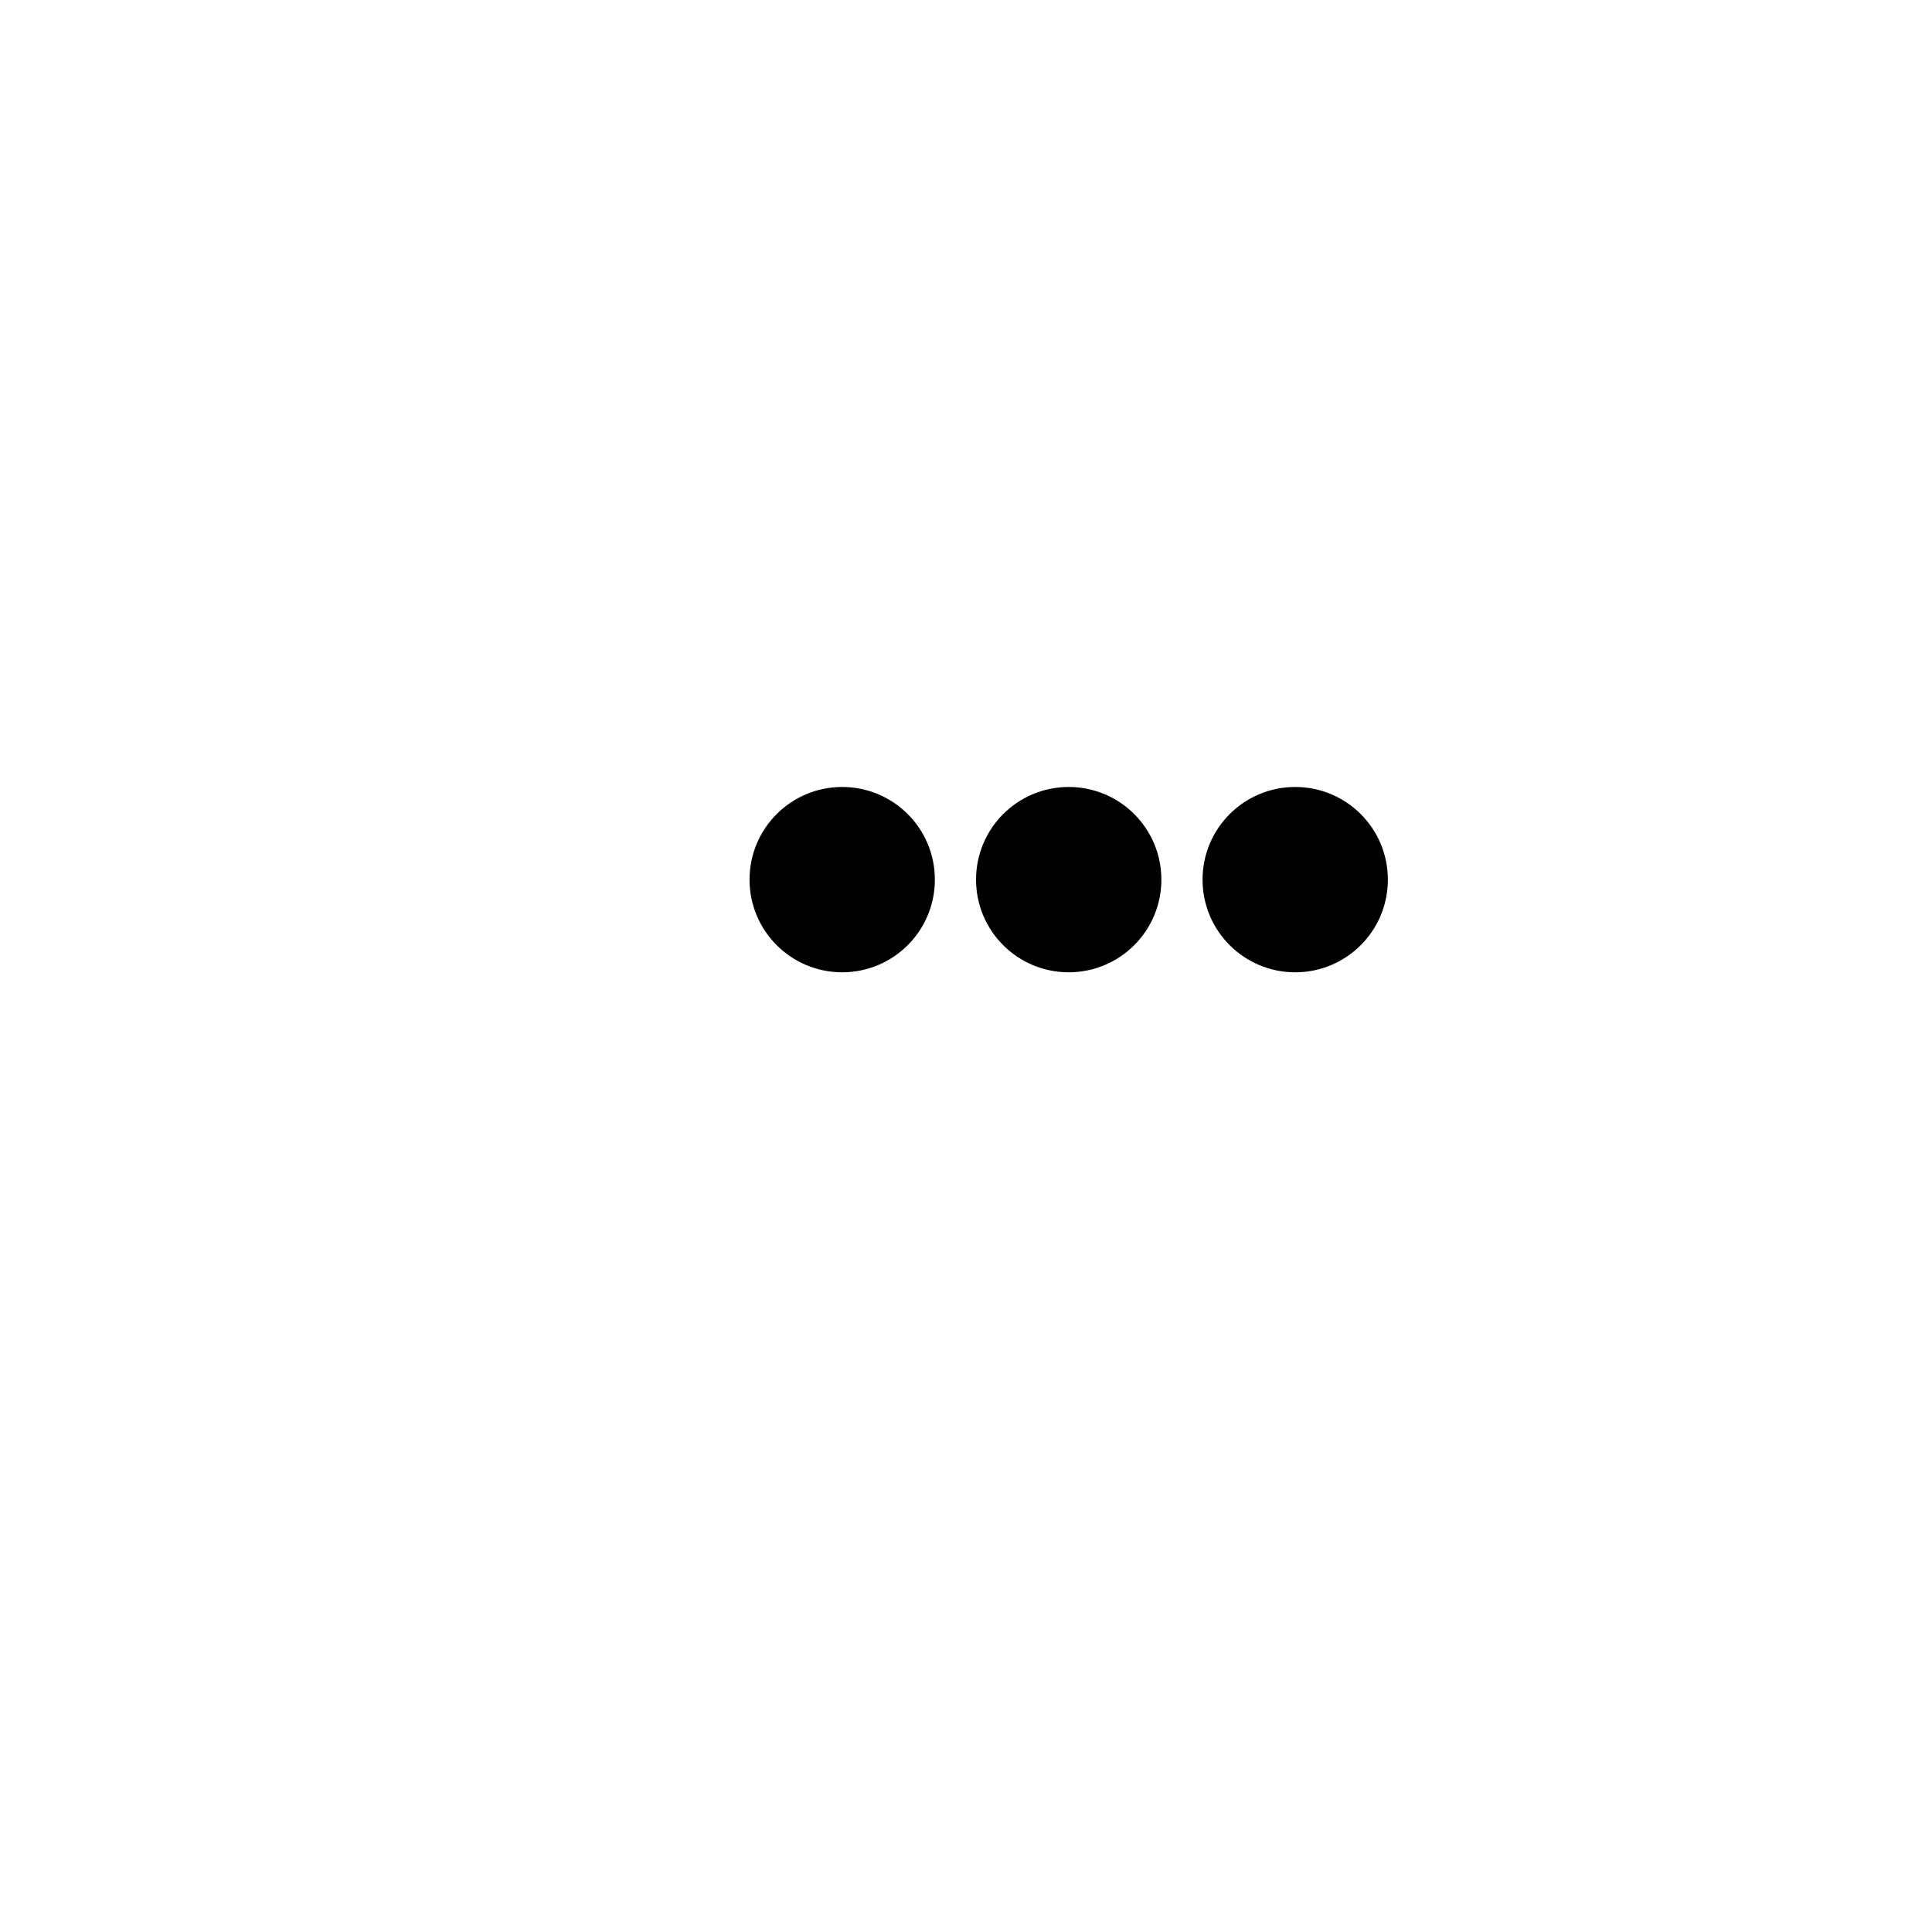
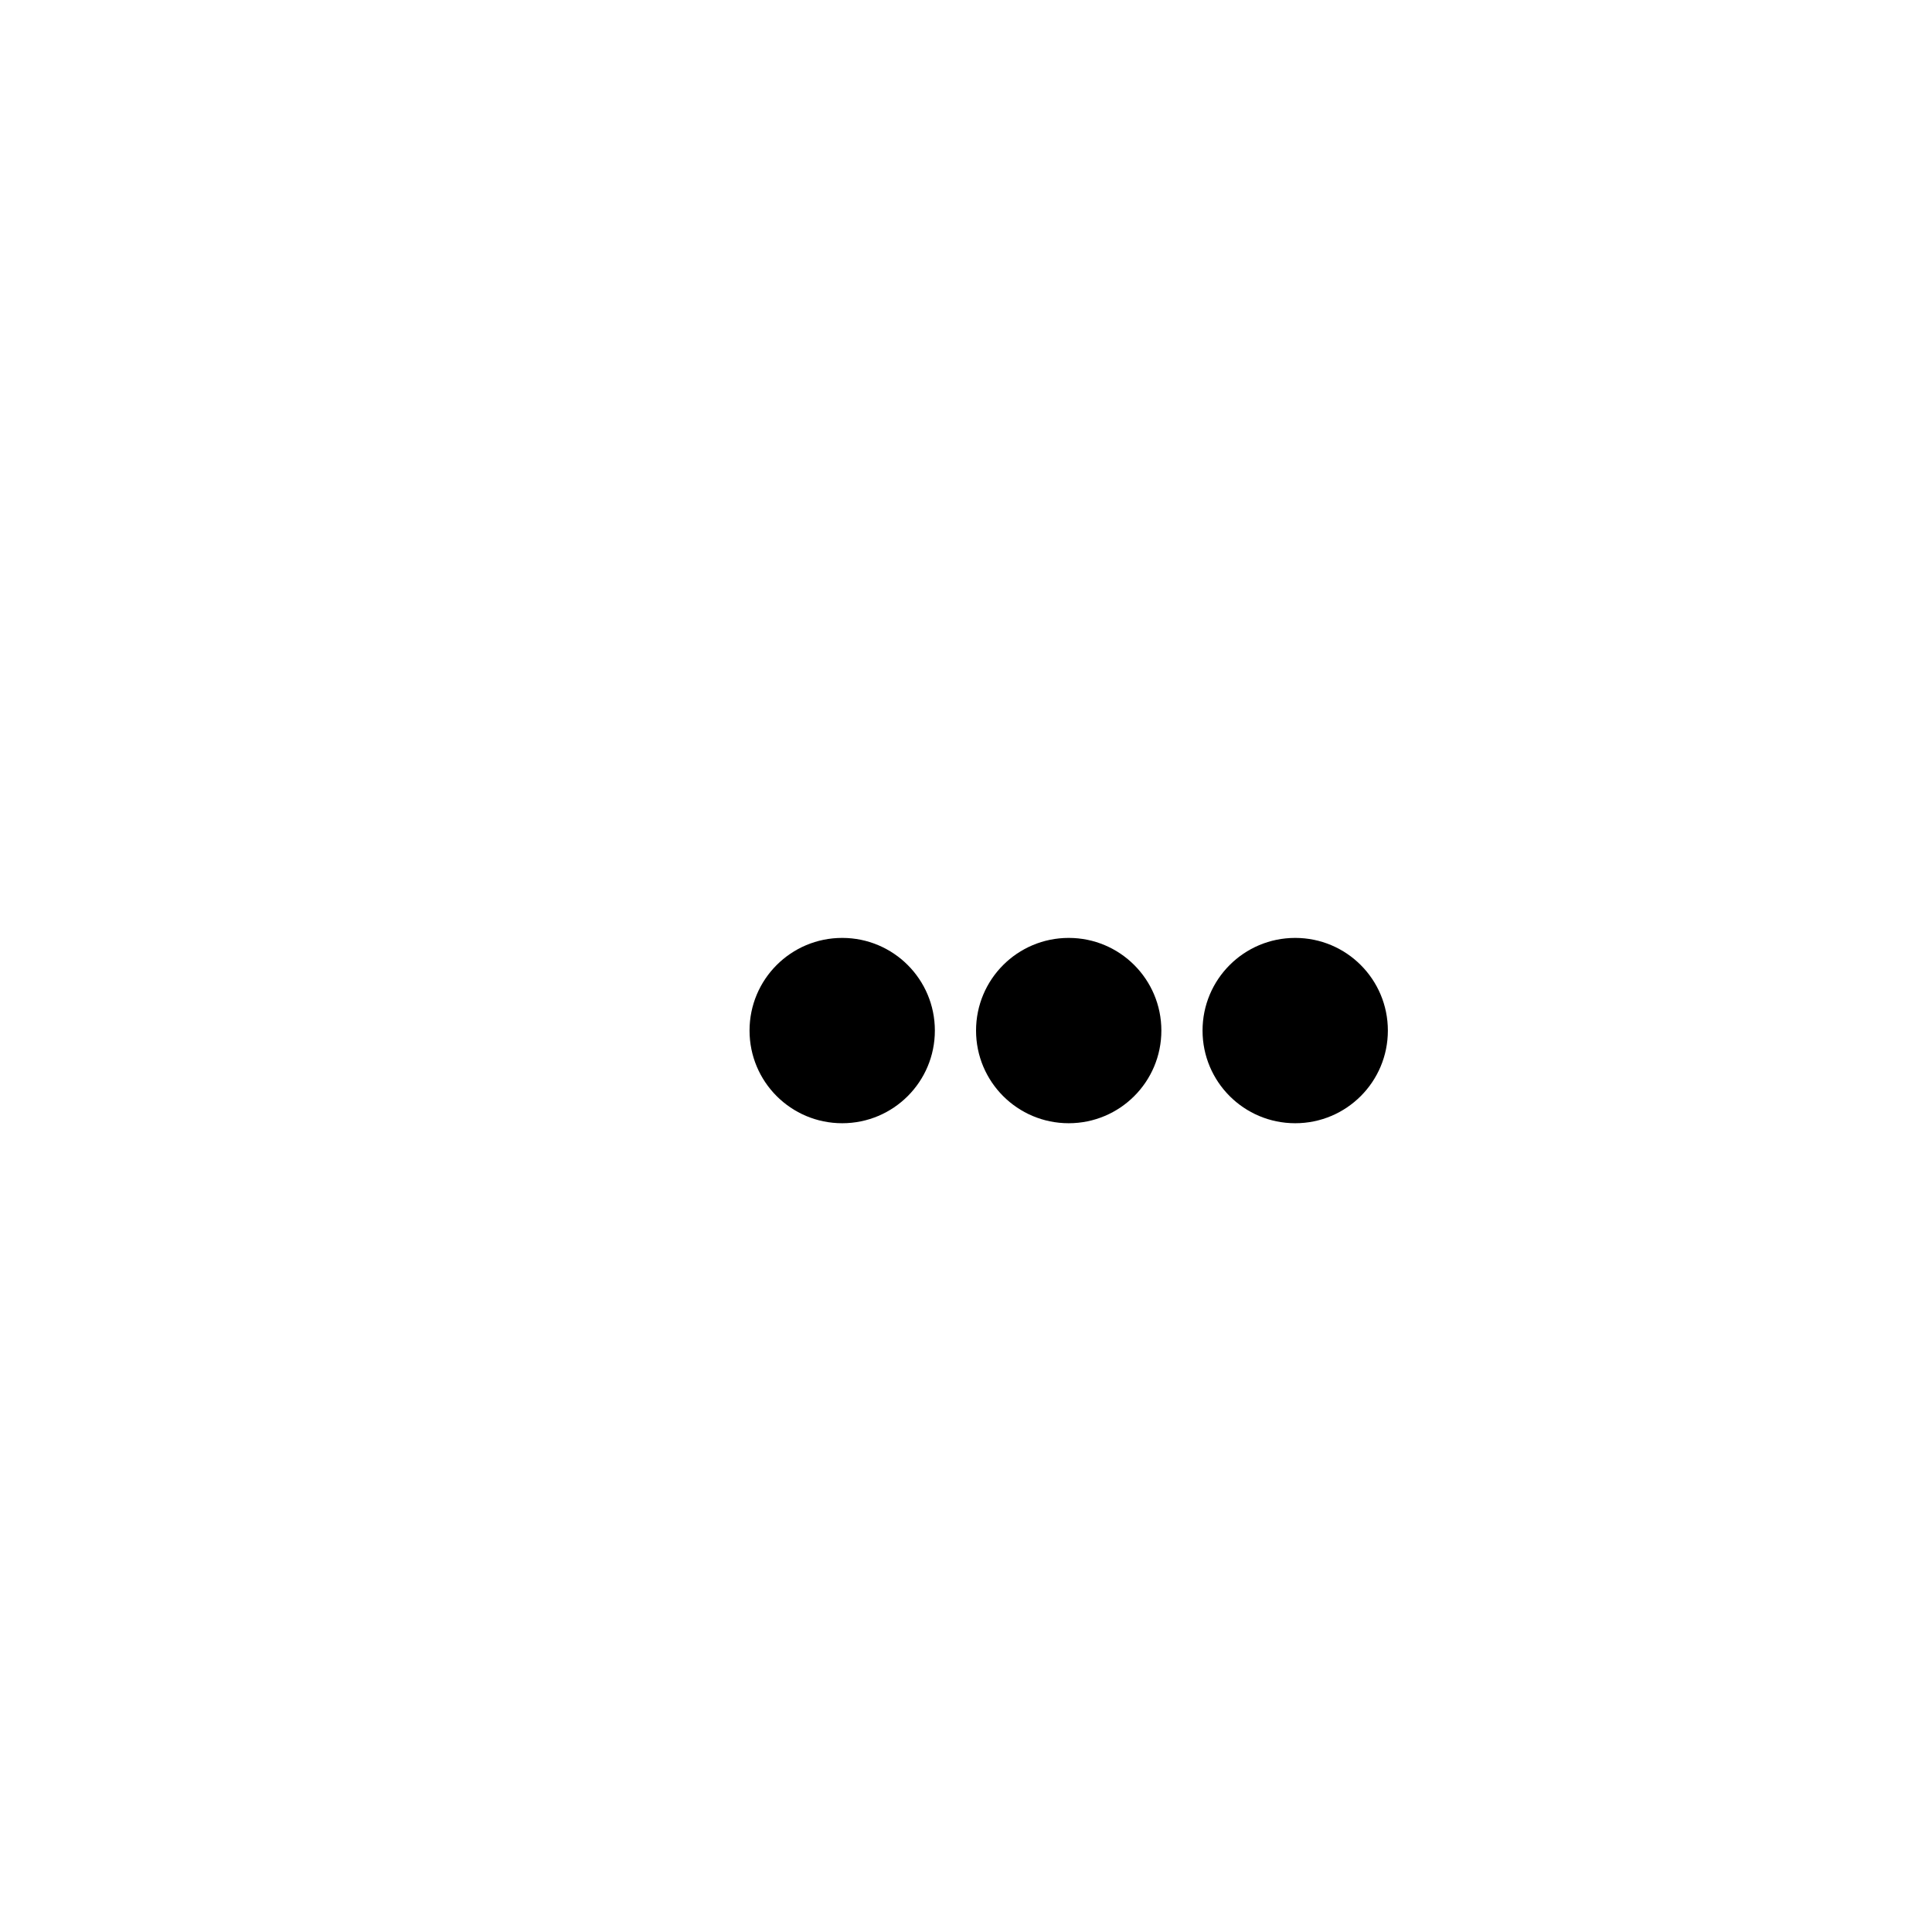
<svg xmlns="http://www.w3.org/2000/svg" viewBox="0 0 512 512" version="1.1" id="svg4">
  <defs id="defs8" />
-   <path d="m 307.774,233.112 c 0,13.574 -10.982,24.556 -24.556,24.556 -13.574,0 -24.556,-10.982 -24.556,-24.556 0,-13.574 10.982,-24.556 24.556,-24.556 13.574,0 24.556,10.982 24.556,24.556 z m 35.469,-24.556 c -13.574,0 -24.556,10.982 -24.556,24.556 0,13.574 10.982,24.556 24.556,24.556 13.574,0 24.556,-10.982 24.556,-24.556 0,-13.574 -10.982,-24.556 -24.556,-24.556 z m -120.051,0 c -13.574,0 -24.556,10.982 -24.556,24.556 0,13.574 10.982,24.556 24.556,24.556 13.574,0 24.556,-10.982 24.556,-24.556 0,-13.574 -10.982,-24.556 -24.556,-24.556 z" id="path2" style="stroke-width:0.341" />
+   <path d="m 307.774,273.112 c 0,13.574 -10.982,24.556 -24.556,24.556 -13.574,0 -24.556,-10.982 -24.556,-24.556 0,-13.574 10.982,-24.556 24.556,-24.556 13.574,0 24.556,10.982 24.556,24.556 z m 35.469,-24.556 c -13.574,0 -24.556,10.982 -24.556,24.556 0,13.574 10.982,24.556 24.556,24.556 13.574,0 24.556,-10.982 24.556,-24.556 0,-13.574 -10.982,-24.556 -24.556,-24.556 z m -120.051,0 c -13.574,0 -24.556,10.982 -24.556,24.556 0,13.574 10.982,24.556 24.556,24.556 13.574,0 24.556,-10.982 24.556,-24.556 0,-13.574 -10.982,-24.556 -24.556,-24.556 z" id="path2" style="stroke-width:0.341" />
</svg>
